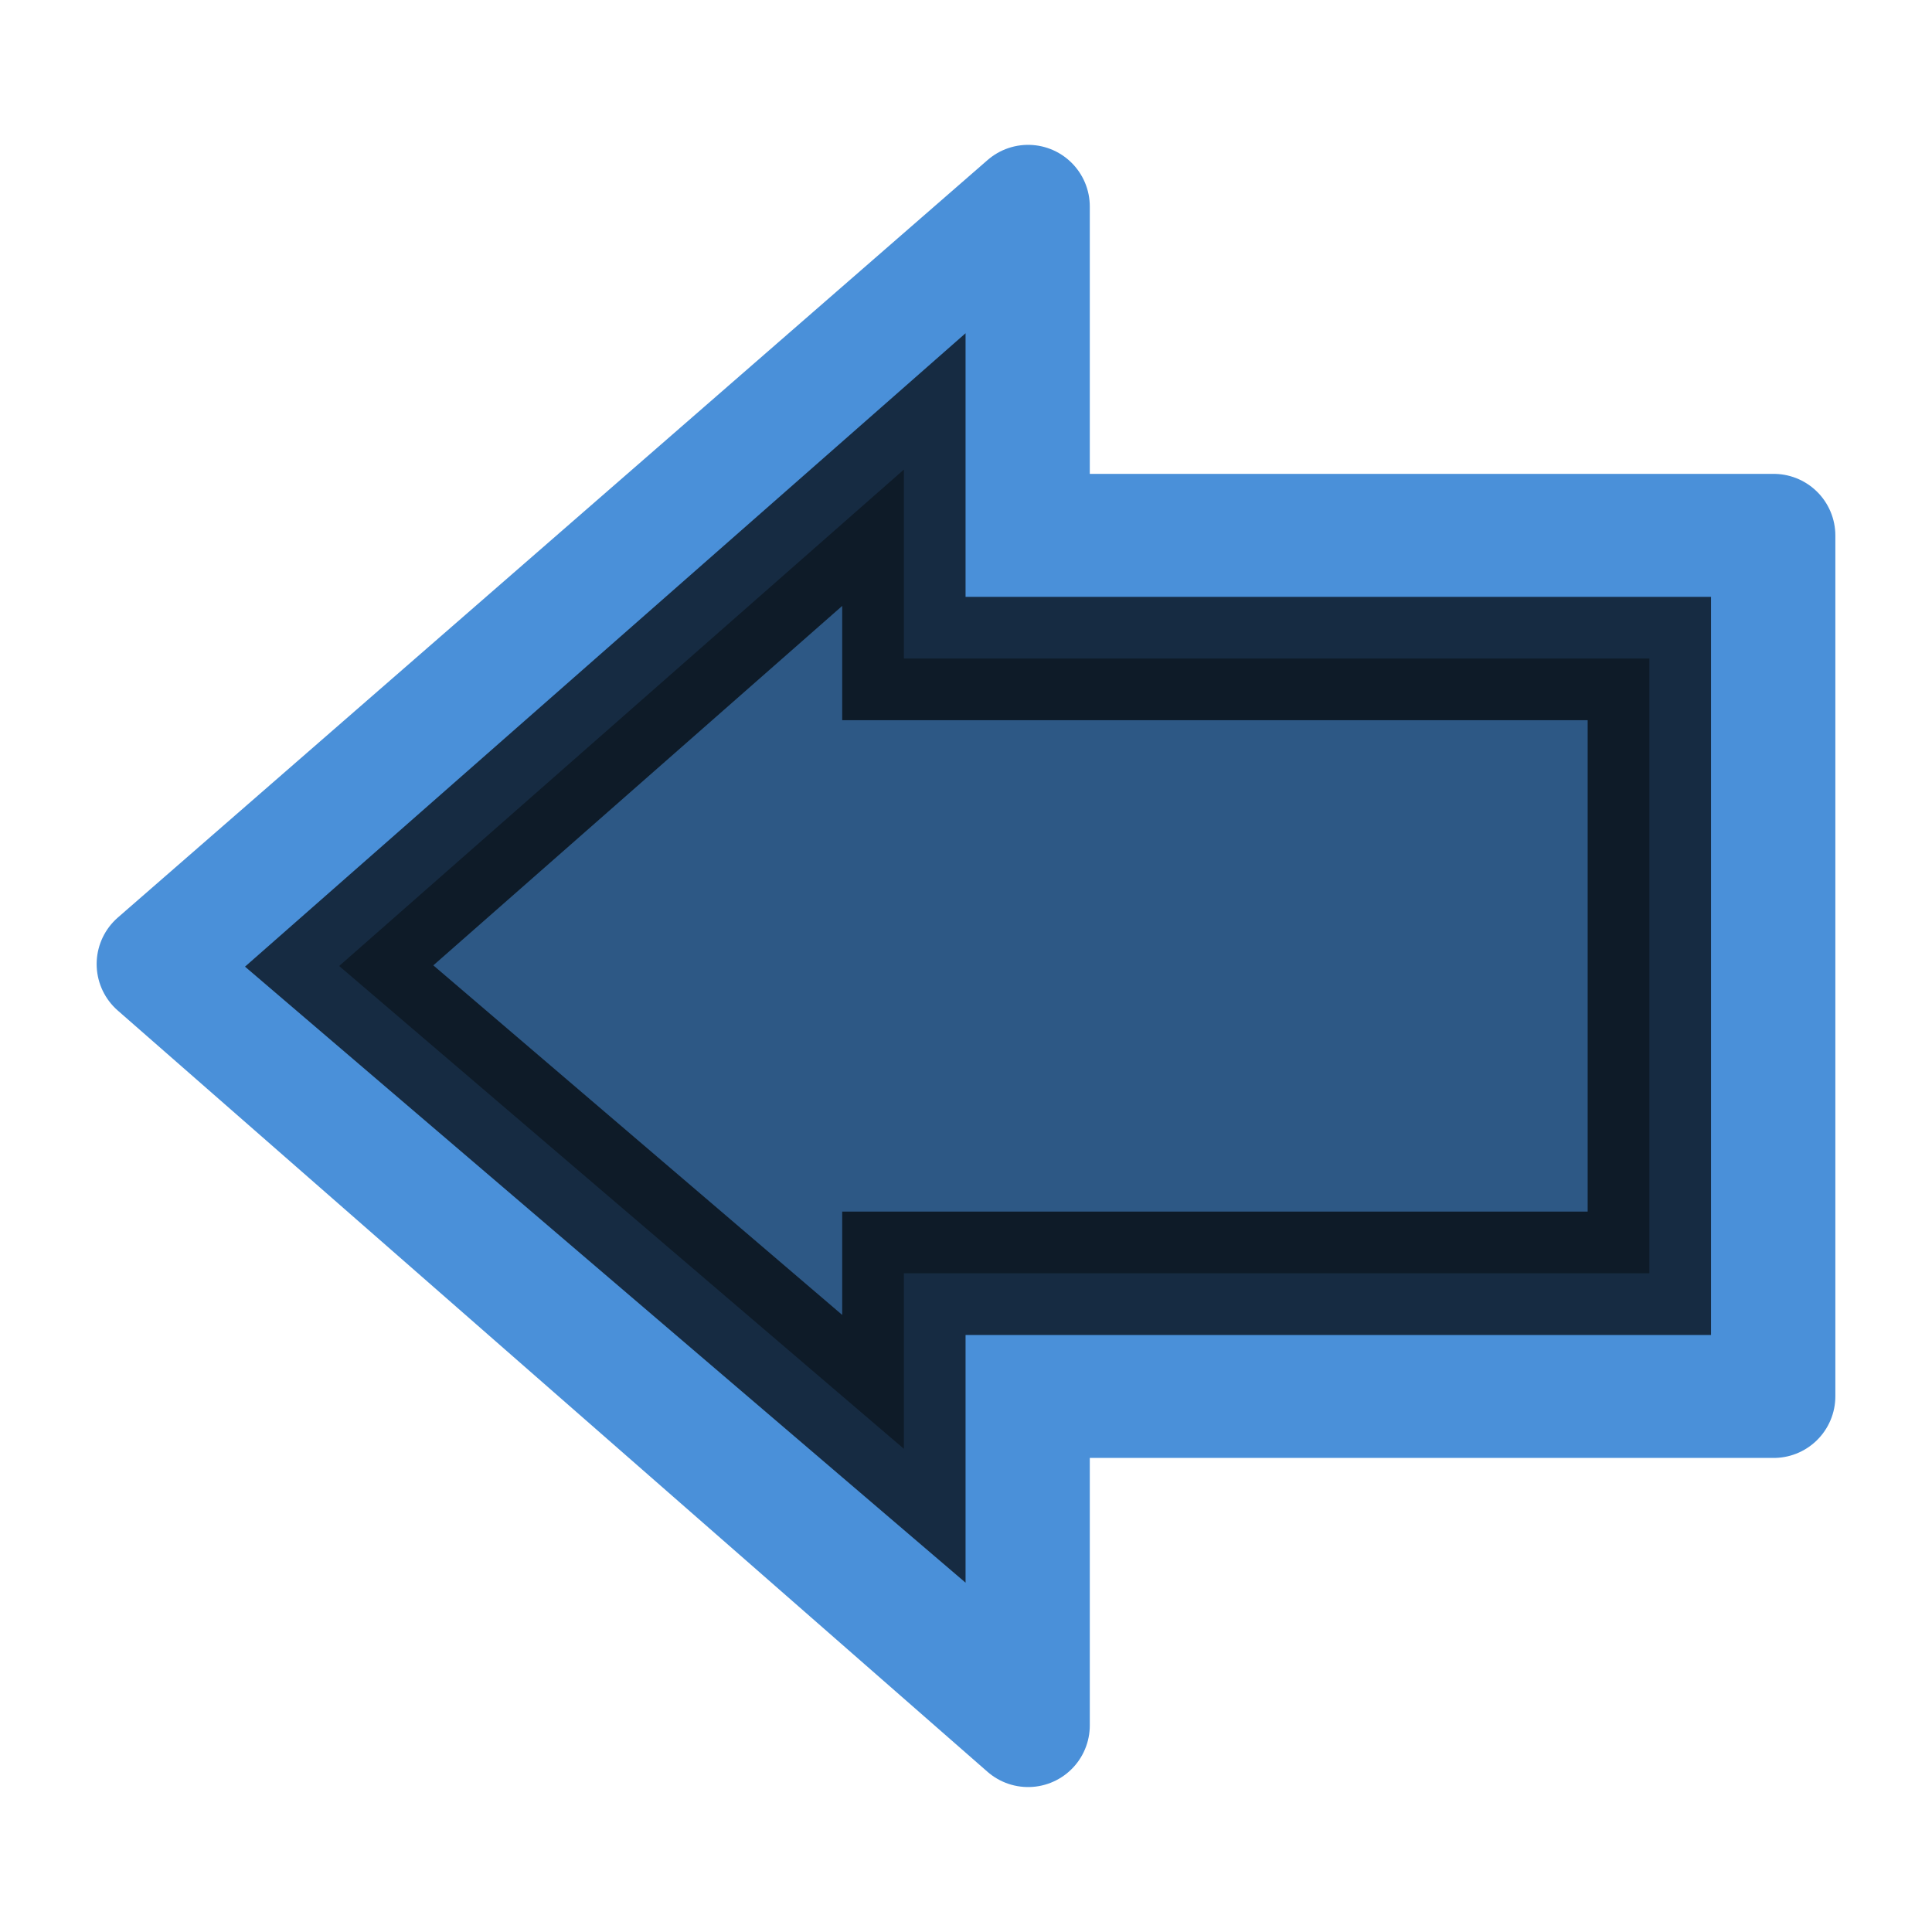
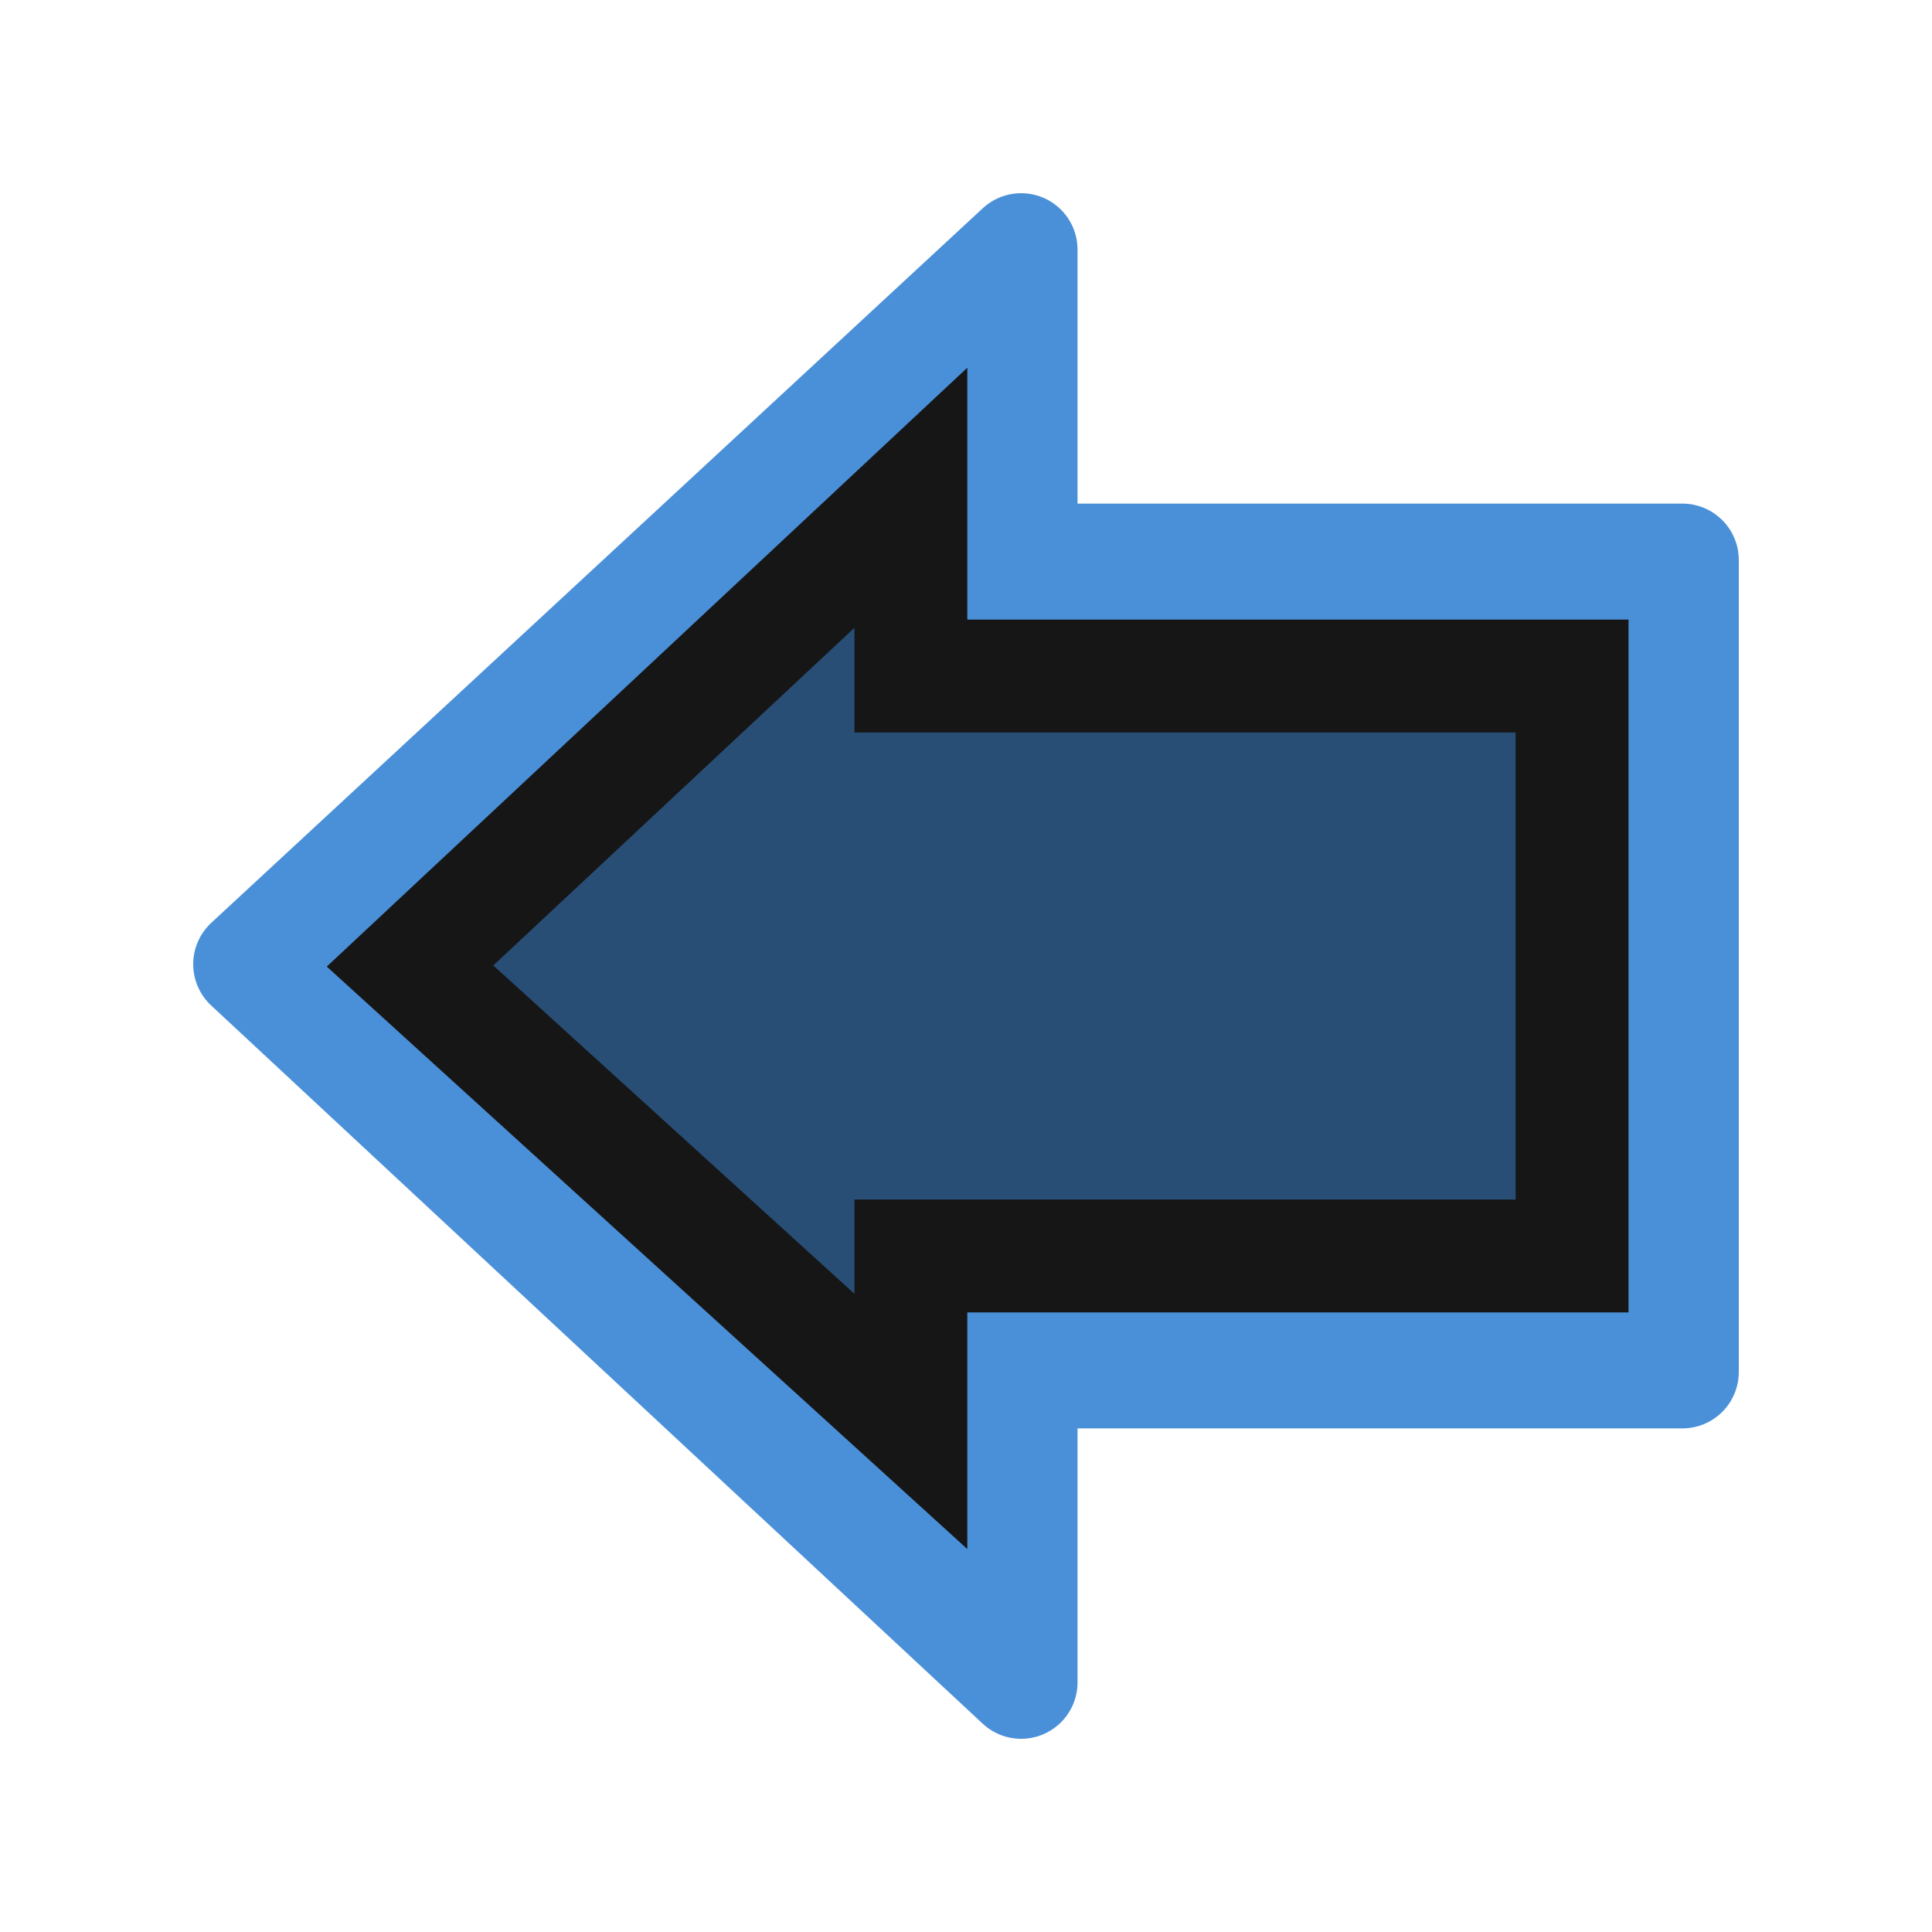
- <svg xmlns="http://www.w3.org/2000/svg" xmlns:xlink="http://www.w3.org/1999/xlink" version="1.1" id="svg2504" height="20" width="20">
+ <svg xmlns="http://www.w3.org/2000/svg" xmlns:ns1="http://www.openswatchbook.org/uri/2009/osb" xmlns:xlink="http://www.w3.org/1999/xlink" version="1.1" id="svg2504" height="30" width="30">
  <defs id="defs2506">
+     <linearGradient id="linearGradient4194" ns1:paint="solid">
+       <stop style="stop-color:#ffffff;stop-opacity:1;" offset="0" id="stop4196" />
+     </linearGradient>
    <linearGradient id="linearGradient5105-262-943-861">
      <stop offset="0" id="stop2487" style="stop-color:#0d0d0d;stop-opacity:1;" />
      <stop offset="1" id="stop2489" style="stop-color:#0d0d0d;stop-opacity:0;" />
    </linearGradient>
    <radialGradient xlink:href="#linearGradient5105-262-943-861" id="radialGradient2502" gradientUnits="userSpaceOnUse" gradientTransform="matrix(1,0,0,0.282946,0,13.64644)" cx="11.25" cy="19.031" fx="11.25" fy="19.031" r="8.062" />
    <linearGradient id="linearGradient2264">
-       <stop style="stop-color:#accd8a;stop-opacity:1;" offset="0" id="stop2266" />
-       <stop style="stop-color:#c2dda7;stop-opacity:1;" offset="1" id="stop2268" />
+       <stop style="stop-color:#4a90d9;stop-opacity:1;" offset="0" id="stop2266" />
+       <stop style="stop-color:#56a1e7;stop-opacity:1;" offset="1" id="stop2268" />
    </linearGradient>
    <filter id="filter3110" height="1" width="1" y="0" x="0" style="color-interpolation-filters:sRGB">
      <feColorMatrix id="feColorMatrix3112" type="saturate" values="0" result="result1" />
      <feFlood id="feFlood3114" flood-color="rgb(9,111,152)" result="result2" />
      <feBlend id="feBlend3116" in2="result1" mode="screen" result="result2" />
      <feComposite id="feComposite3118" in2="SourceGraphic" operator="in" in="result2" />
    </filter>
    <filter id="filter3120" height="1" width="1" y="0" x="0" style="color-interpolation-filters:sRGB">
      <feColorMatrix id="feColorMatrix3122" type="saturate" values="0" result="result1" />
      <feFlood id="feFlood3124" flood-color="rgb(9,111,152)" result="result2" />
      <feBlend id="feBlend3126" in2="result1" mode="screen" result="result2" />
      <feComposite id="feComposite3128" in2="SourceGraphic" operator="in" in="result2" />
    </filter>
  </defs>
-   <g id="layer1" transform="translate(0,4)">
-     <path id="path3288" d="m 10.643,13.861 -9.004,-7.881 9.004,-7.842 0,3.406 7.718,0 0,8.91 -7.718,0 0,3.406 z" style="display:inline;overflow:visible;visibility:visible;fill:#4a90d9;fill-opacity:1;fill-rule:nonzero;stroke:#4a90d9;stroke-width:1.277;stroke-linecap:round;stroke-linejoin:round;stroke-miterlimit:4;stroke-dasharray:none;stroke-dashoffset:0;stroke-opacity:1;marker:none;marker-start:none;marker-mid:none;marker-end:none" />
-     <path id="path3290" d="m 9.357,10.998 -5.846,-4.998 5.846,-5.139 0,1.956 7.717,0 0,6.364 -7.717,0 0,1.816 z" style="display:inline;overflow:visible;visibility:visible;opacity:1;fill:#000000;fill-opacity:0.388;fill-rule:nonzero;stroke:#000000;stroke-width:1.277;stroke-linecap:butt;stroke-linejoin:miter;stroke-miterlimit:4;stroke-dasharray:none;stroke-dashoffset:0;stroke-opacity:0.698;marker:none;marker-start:none;marker-mid:none;marker-end:none" />
+   <g id="layer1" transform="translate(0,14)">
+     <path id="path3288" d="M 15.856,12.124 3.876,0.972 15.856,-10.124 l 0,4.82 10.268,0 0,12.608 -10.268,0 0,4.82 z" style="display:inline;overflow:visible;visibility:visible;fill:#4a90d9;fill-opacity:1;fill-rule:nonzero;stroke:#4a90d9;stroke-width:1.752;stroke-linecap:round;stroke-linejoin:round;stroke-miterlimit:4;stroke-dasharray:none;stroke-dashoffset:0;stroke-opacity:1;marker:none;marker-start:none;marker-mid:none;marker-end:none" />
+     <path id="path3290" d="M 14.144,8.072 6.367,1 14.144,-6.271 l 0,2.768 10.267,0 0,9.006 -10.267,0 0,2.569 z" style="display:inline;overflow:visible;visibility:visible;opacity:1;fill:#000000;fill-opacity:0.454;fill-rule:evenodd;stroke:#161616;stroke-width:1.753;stroke-linecap:butt;stroke-linejoin:miter;stroke-miterlimit:4;stroke-dasharray:none;stroke-dashoffset:0;stroke-opacity:1;marker:none;marker-start:none;marker-mid:none;marker-end:none" />
  </g>
</svg>
